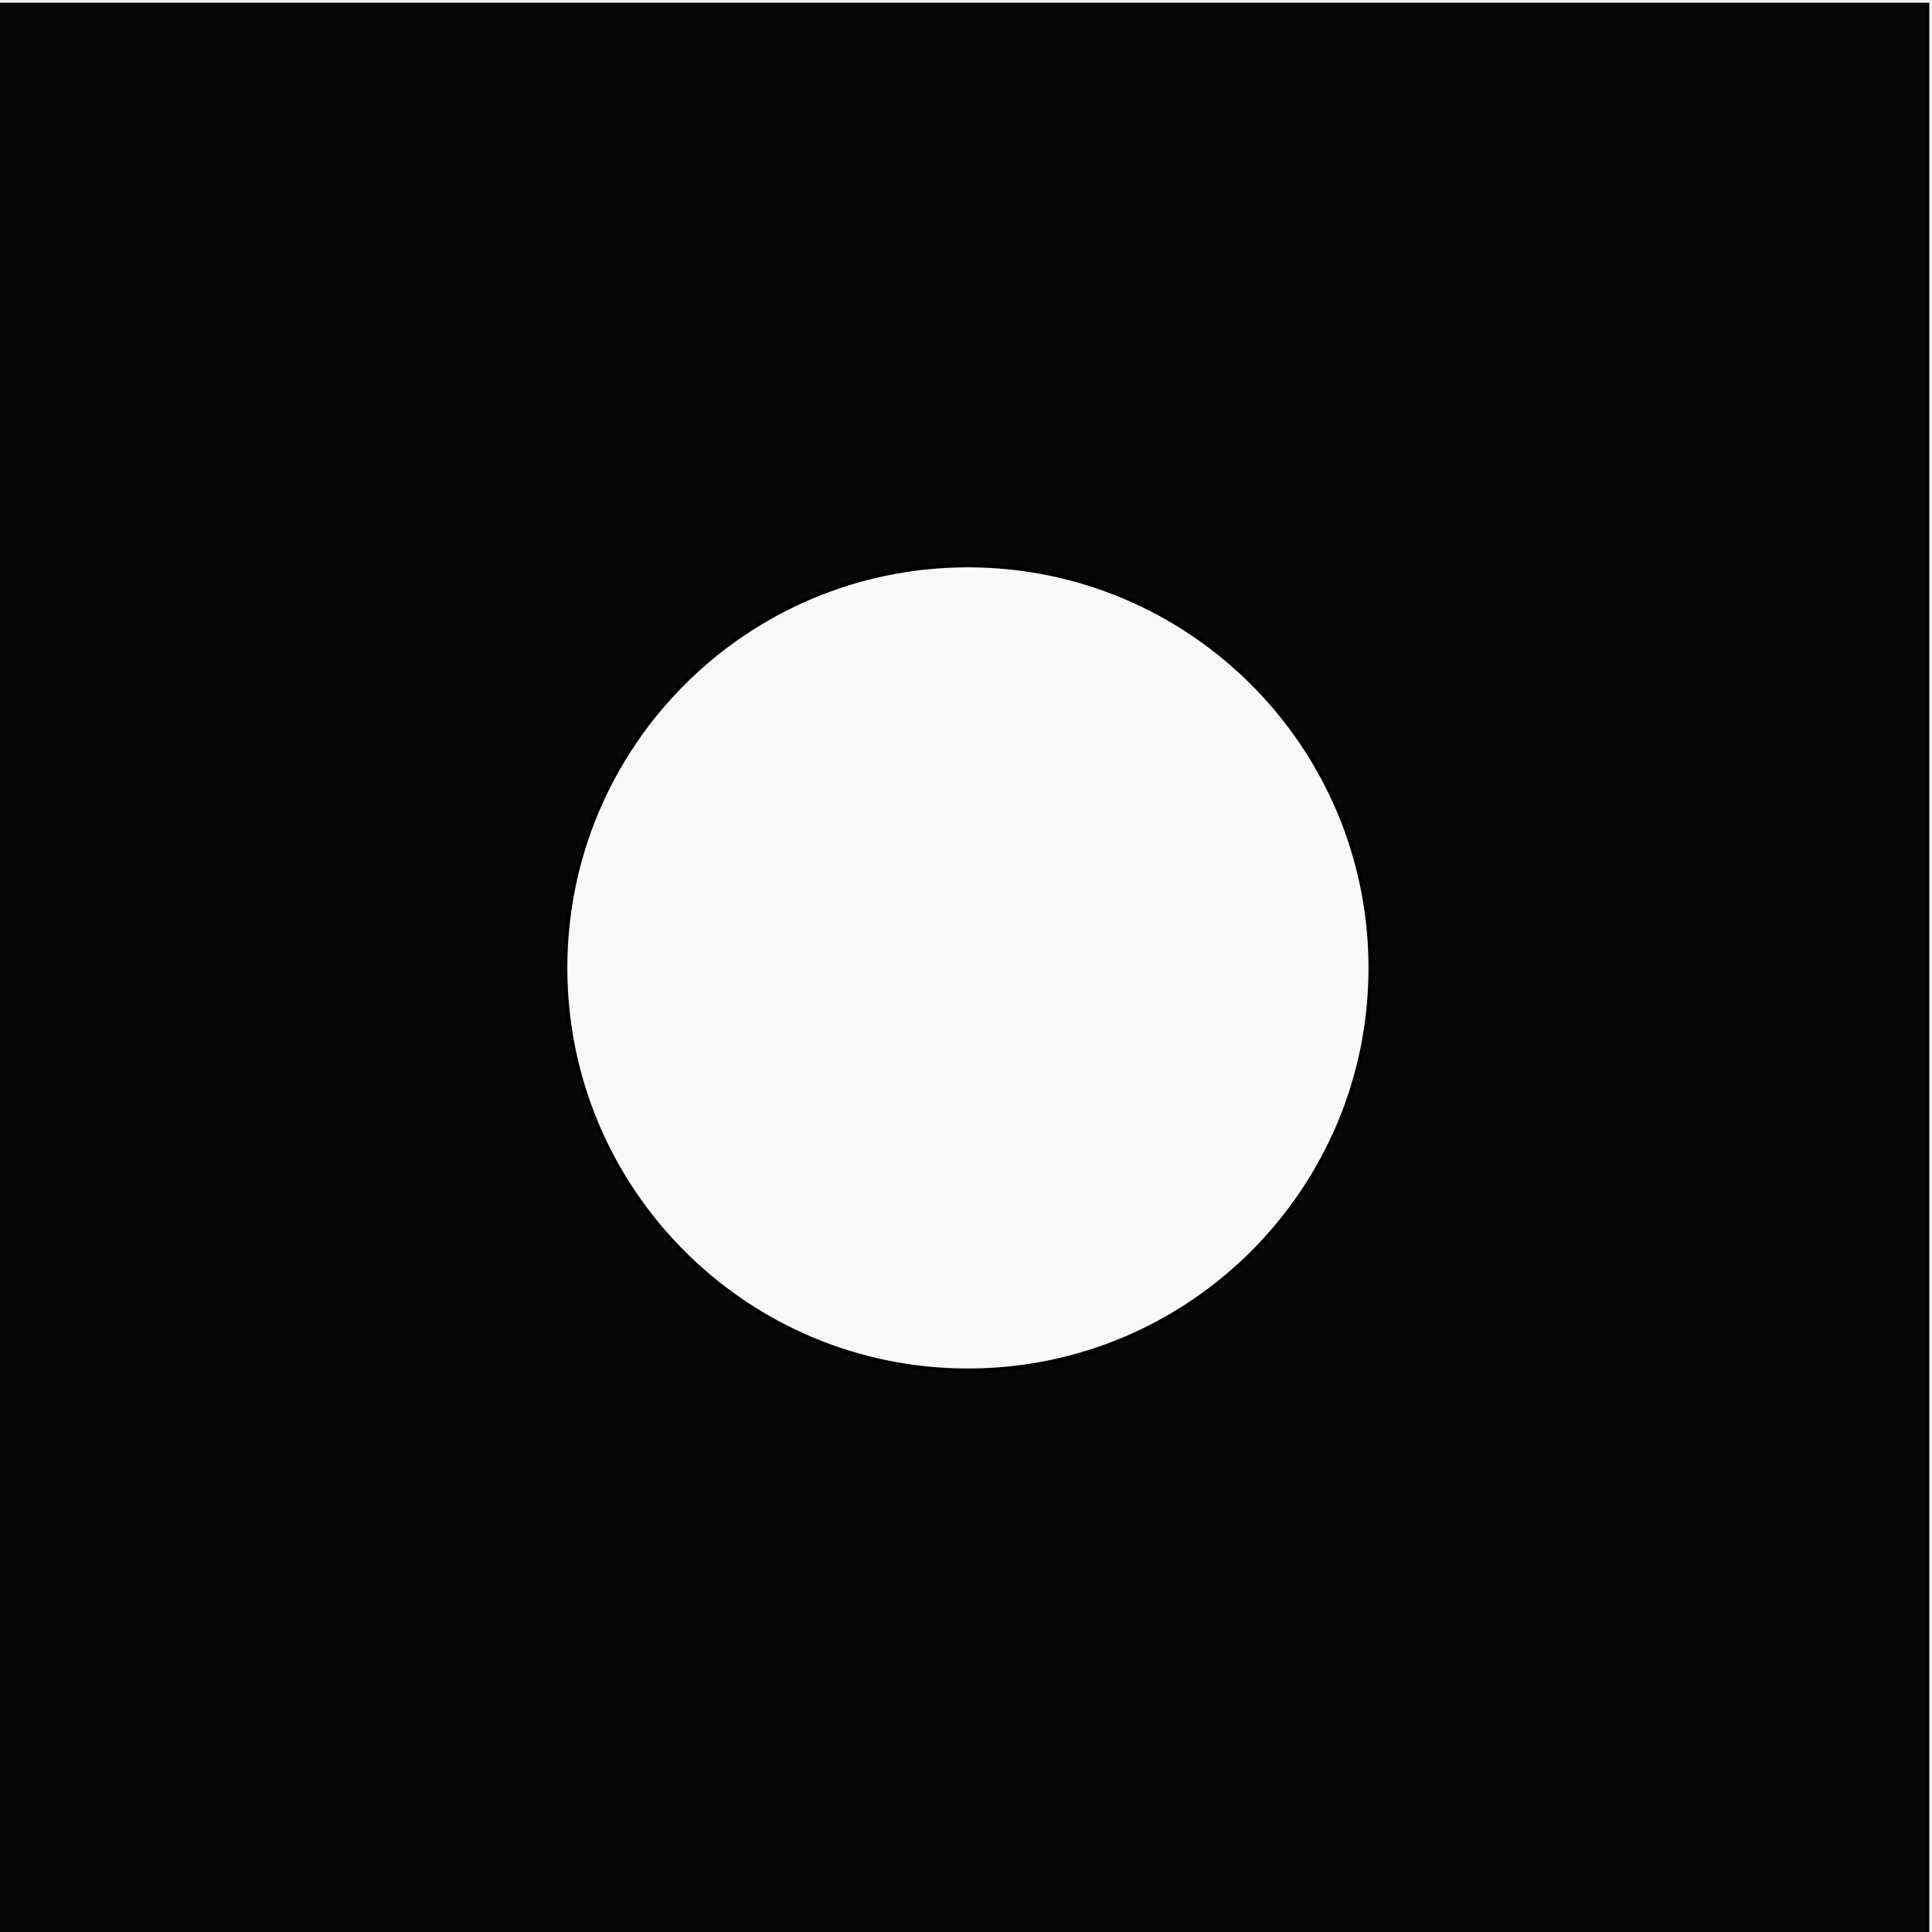
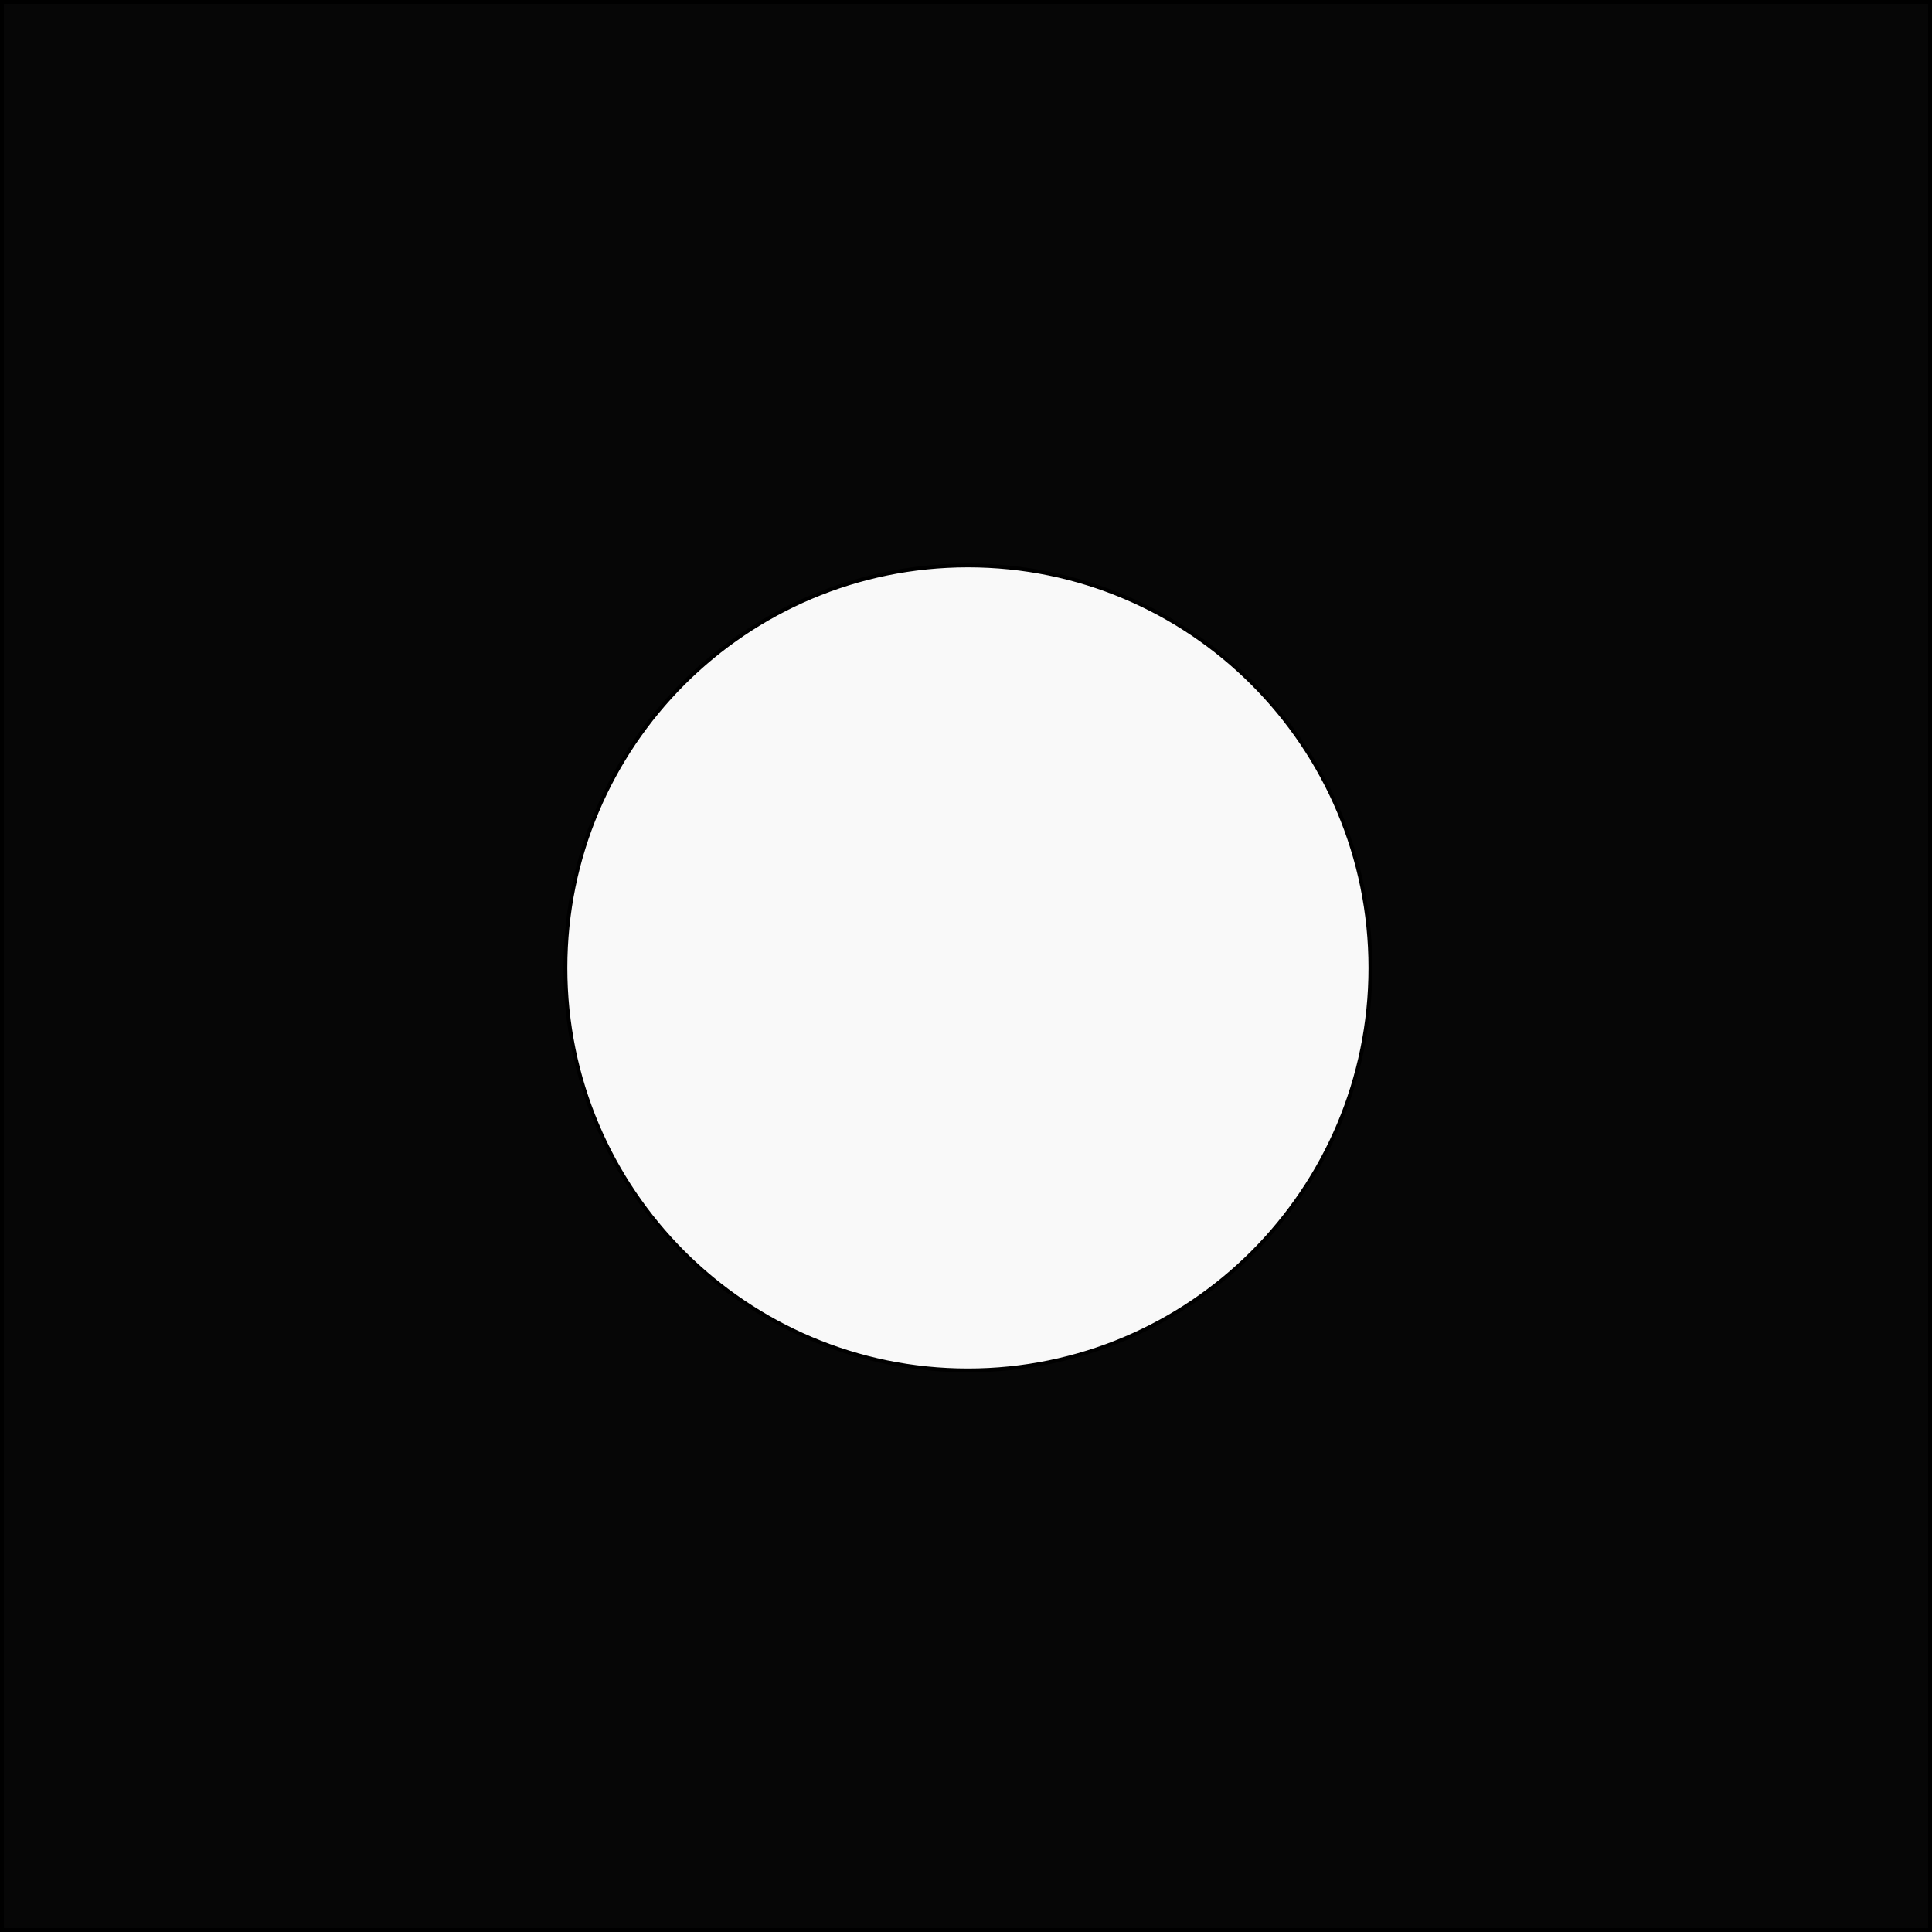
<svg xmlns="http://www.w3.org/2000/svg" version="1.1" id="Capa_1" x="0px" y="0px" viewBox="0 0 480 480" xml:space="preserve" width="480" height="480">
  <defs id="defs84" />
  <g id="g51">
</g>
  <g id="g53">
</g>
  <g id="g55">
</g>
  <g id="g57">
</g>
  <g id="g59">
</g>
  <g id="g61">
</g>
  <g id="g63">
</g>
  <g id="g65">
</g>
  <g id="g67">
</g>
  <g id="g69">
</g>
  <g id="g71">
</g>
  <g id="g73">
</g>
  <g id="g75">
</g>
  <g id="g77">
</g>
  <g id="g79">
</g>
-   <rect style="fill:#000000;fill-opacity:0.976;stroke:#000000;stroke-width:0.952" id="rect90" width="480" height="480" x="-1.154" y="1.154" />
+   <rect style="fill:#000000;fill-opacity:0.976;stroke:#000000;stroke-width:0.951" id="rect90" width="479.049" height="479.049" x="0.475" y="0.475" />
  <circle style="fill:#ffffff;fill-opacity:0.976;stroke:#000000;stroke-width:0.952" id="path112" cx="240.476" cy="240.476" r="100" />
</svg>
